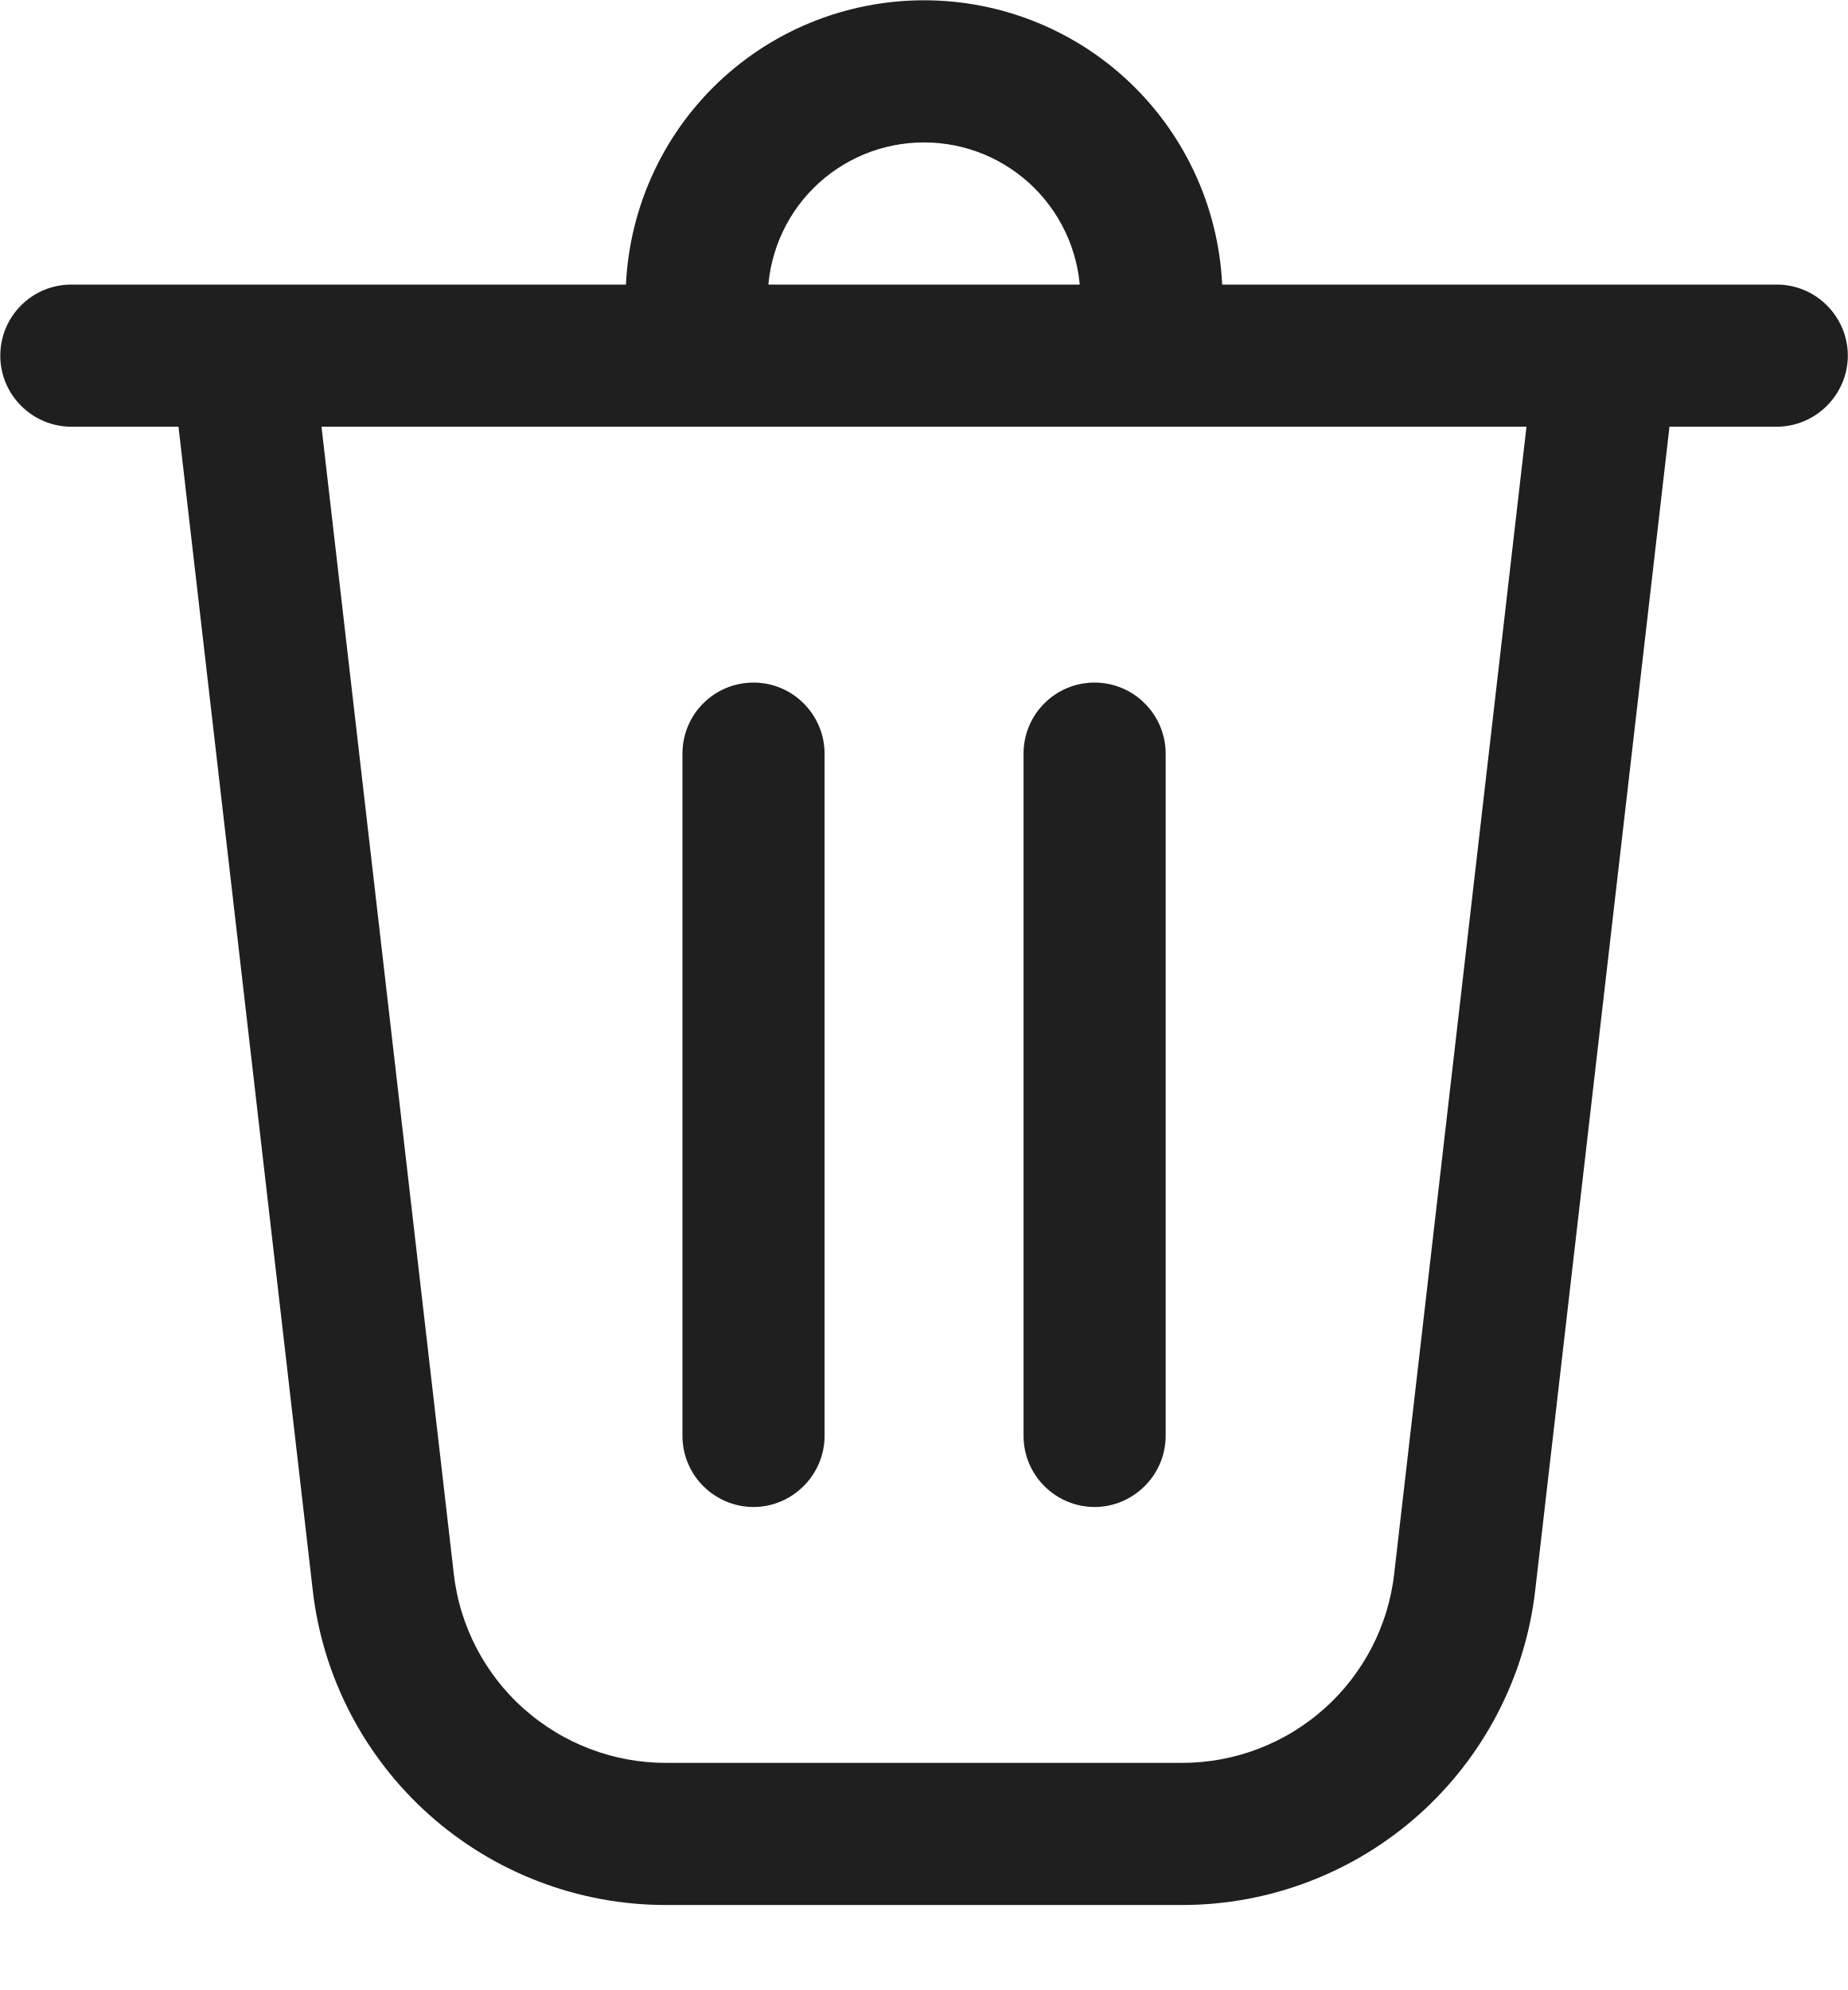
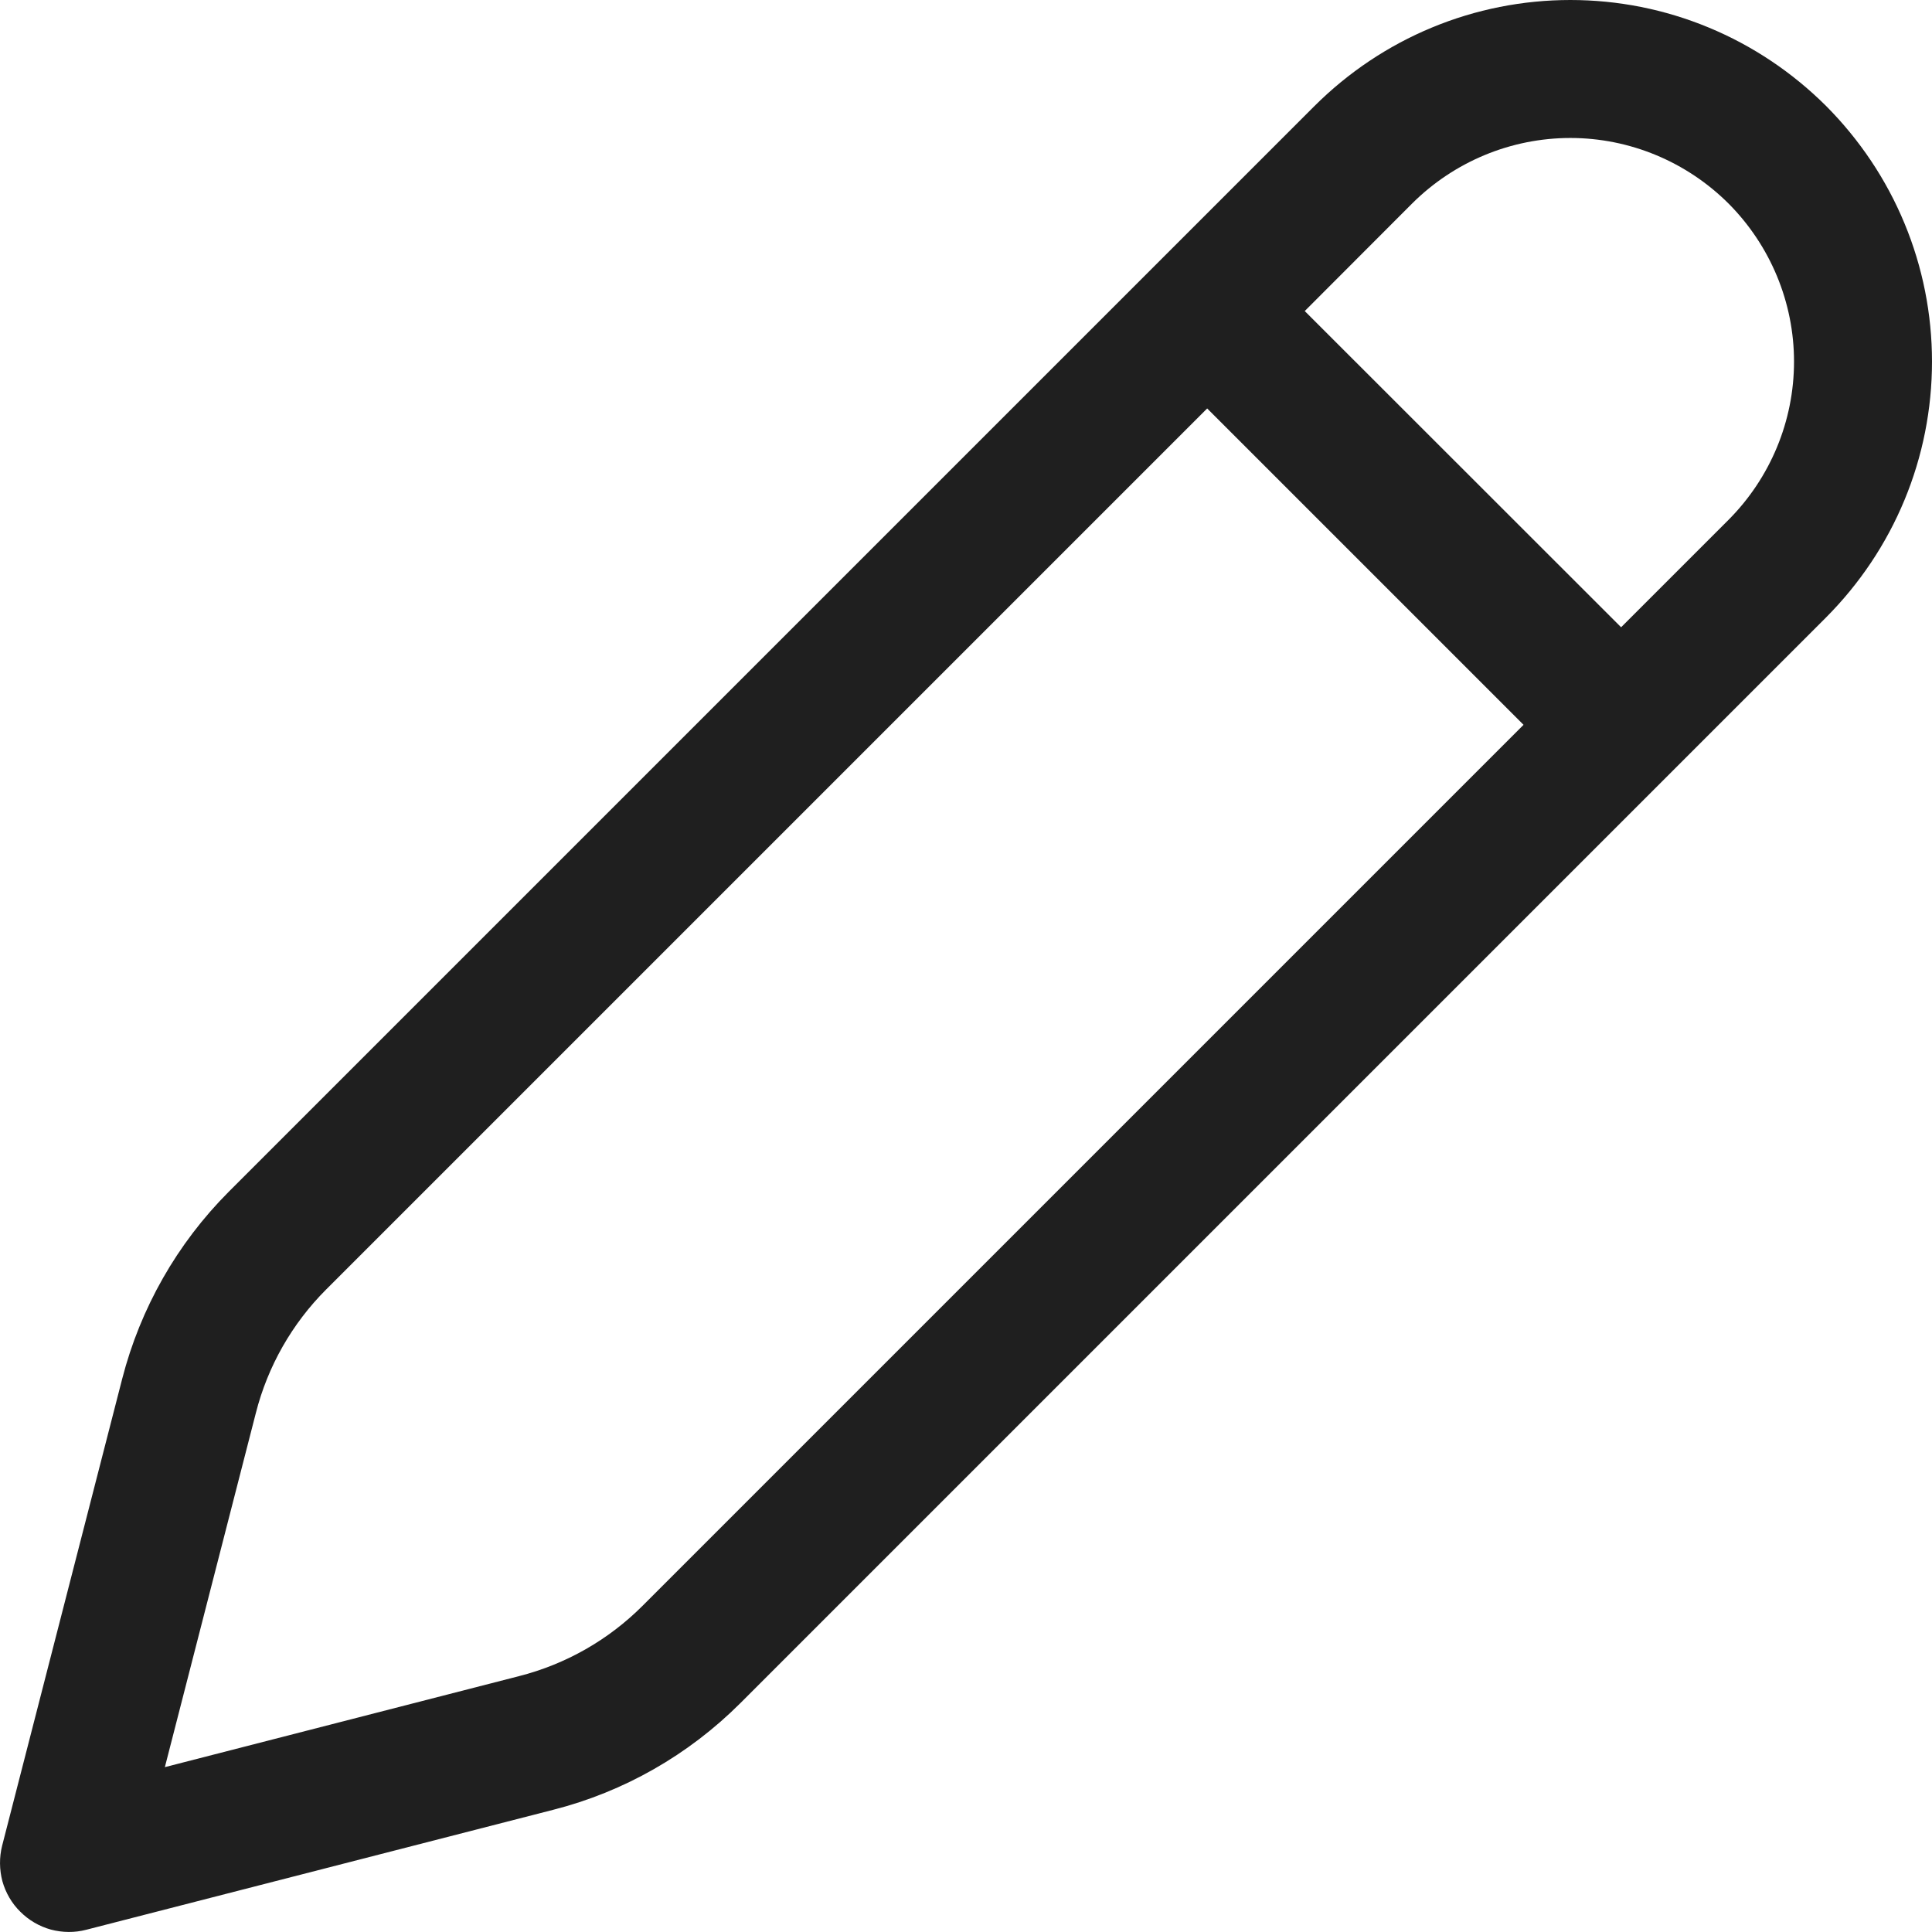
- <svg xmlns="http://www.w3.org/2000/svg" width="13" height="14" viewBox="0 0 13 14" fill="none">
-   <path d="M5.302 2.102H7.702C7.702 1.783 7.575 1.478 7.35 1.253C7.125 1.028 6.82 0.902 6.502 0.902C6.183 0.902 5.878 1.028 5.653 1.253C5.428 1.478 5.302 1.783 5.302 2.102ZM4.502 2.102C4.502 1.571 4.712 1.062 5.087 0.687C5.462 0.312 5.971 0.102 6.502 0.102C7.032 0.102 7.541 0.312 7.916 0.687C8.291 1.062 8.502 1.571 8.502 2.102H12.502C12.608 2.102 12.709 2.144 12.784 2.219C12.859 2.294 12.902 2.395 12.902 2.502C12.902 2.608 12.859 2.709 12.784 2.784C12.709 2.859 12.608 2.902 12.502 2.902H11.658L10.703 11.177C10.636 11.762 10.355 12.301 9.916 12.693C9.476 13.085 8.908 13.302 8.319 13.302H4.684C4.095 13.302 3.527 13.085 3.087 12.693C2.648 12.301 2.367 11.762 2.3 11.177L1.345 2.902H0.502C0.395 2.902 0.294 2.859 0.219 2.784C0.144 2.709 0.102 2.608 0.102 2.502C0.102 2.395 0.144 2.294 0.219 2.219C0.294 2.144 0.395 2.102 0.502 2.102H4.502ZM3.094 11.086C3.139 11.476 3.326 11.835 3.619 12.096C3.913 12.357 4.291 12.502 4.684 12.502H8.319C8.712 12.502 9.091 12.357 9.384 12.096C9.677 11.835 9.864 11.476 9.909 11.086L10.853 2.902H2.15L3.094 11.086ZM5.302 4.902C5.408 4.902 5.509 4.944 5.584 5.019C5.659 5.094 5.702 5.195 5.702 5.302V10.102C5.702 10.208 5.659 10.309 5.584 10.384C5.509 10.459 5.408 10.502 5.302 10.502C5.195 10.502 5.094 10.459 5.019 10.384C4.944 10.309 4.902 10.208 4.902 10.102V5.302C4.902 5.195 4.944 5.094 5.019 5.019C5.094 4.944 5.195 4.902 5.302 4.902ZM8.102 5.302C8.102 5.195 8.059 5.094 7.984 5.019C7.909 4.944 7.808 4.902 7.702 4.902C7.595 4.902 7.494 4.944 7.419 5.019C7.344 5.094 7.302 5.195 7.302 5.302V10.102C7.302 10.208 7.344 10.309 7.419 10.384C7.494 10.459 7.595 10.502 7.702 10.502C7.808 10.502 7.909 10.459 7.984 10.384C8.059 10.309 8.102 10.208 8.102 10.102V5.302Z" fill="#1F1F1F" stroke="#1F1F1F" stroke-width="0.2" />
+ <svg xmlns="http://www.w3.org/2000/svg" width="12" height="12" viewBox="0 0 12 12" fill="none">
+   <path d="M11.342 0.658C11.133 0.45 10.886 0.284 10.613 0.171C10.341 0.058 10.049 0 9.754 0C9.459 0 9.166 0.058 8.894 0.171C8.621 0.284 8.374 0.45 8.165 0.658L1.42 7.403C1.1 7.724 0.872 8.125 0.759 8.564L0.013 11.465C-0.005 11.537 -0.004 11.613 0.015 11.685C0.035 11.756 0.073 11.822 0.126 11.874C0.179 11.927 0.244 11.965 0.316 11.985C0.388 12.004 0.464 12.005 0.536 11.986L3.436 11.241C3.876 11.129 4.276 10.9 4.597 10.58L11.342 3.835C11.55 3.626 11.716 3.379 11.829 3.106C11.942 2.834 12 2.541 12 2.246C12 1.951 11.942 1.659 11.829 1.387C11.716 1.114 11.55 0.867 11.342 0.658ZM8.771 1.264C9.032 1.004 9.385 0.857 9.754 0.857C10.122 0.857 10.475 1.004 10.736 1.264C10.996 1.525 11.143 1.878 11.143 2.246C11.143 2.615 10.996 2.968 10.736 3.229L10.069 3.896L8.104 1.932L8.771 1.264ZM7.498 2.537L9.463 4.502L3.991 9.974C3.779 10.186 3.514 10.337 3.223 10.411L1.024 10.976L1.589 8.777C1.663 8.486 1.814 8.221 2.026 8.009L7.498 2.537Z" fill="#1F1F1F" />
</svg>
